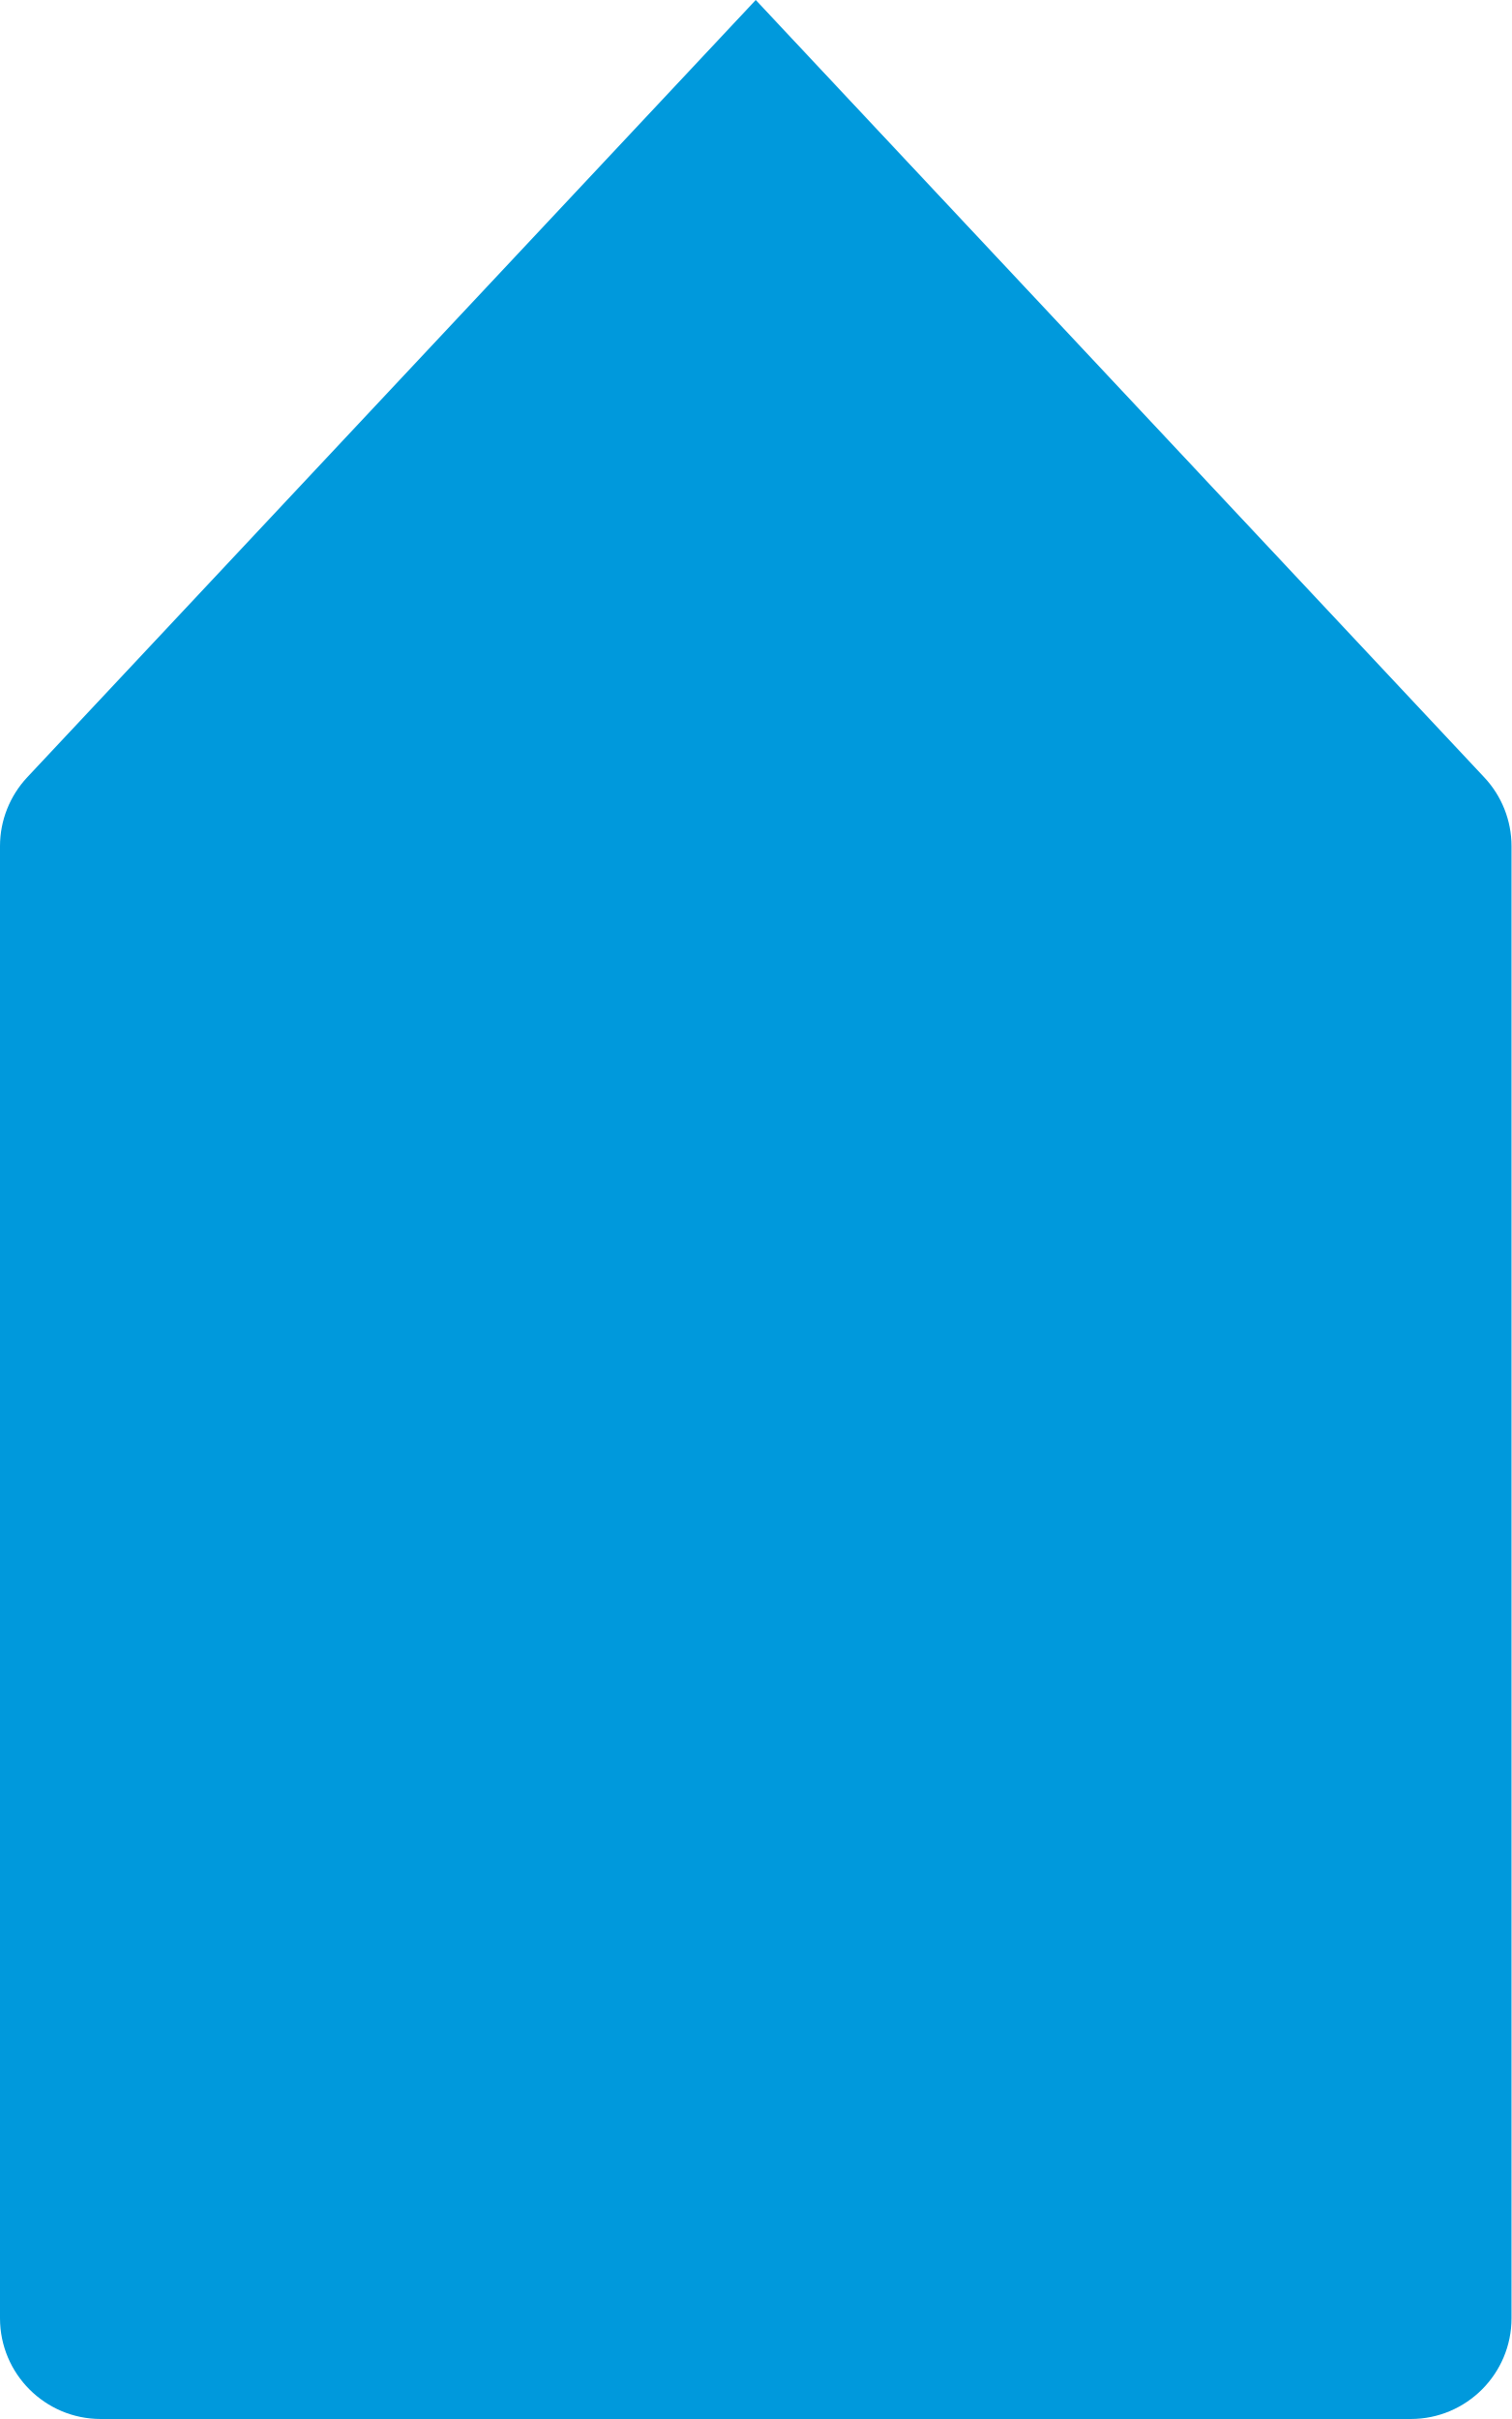
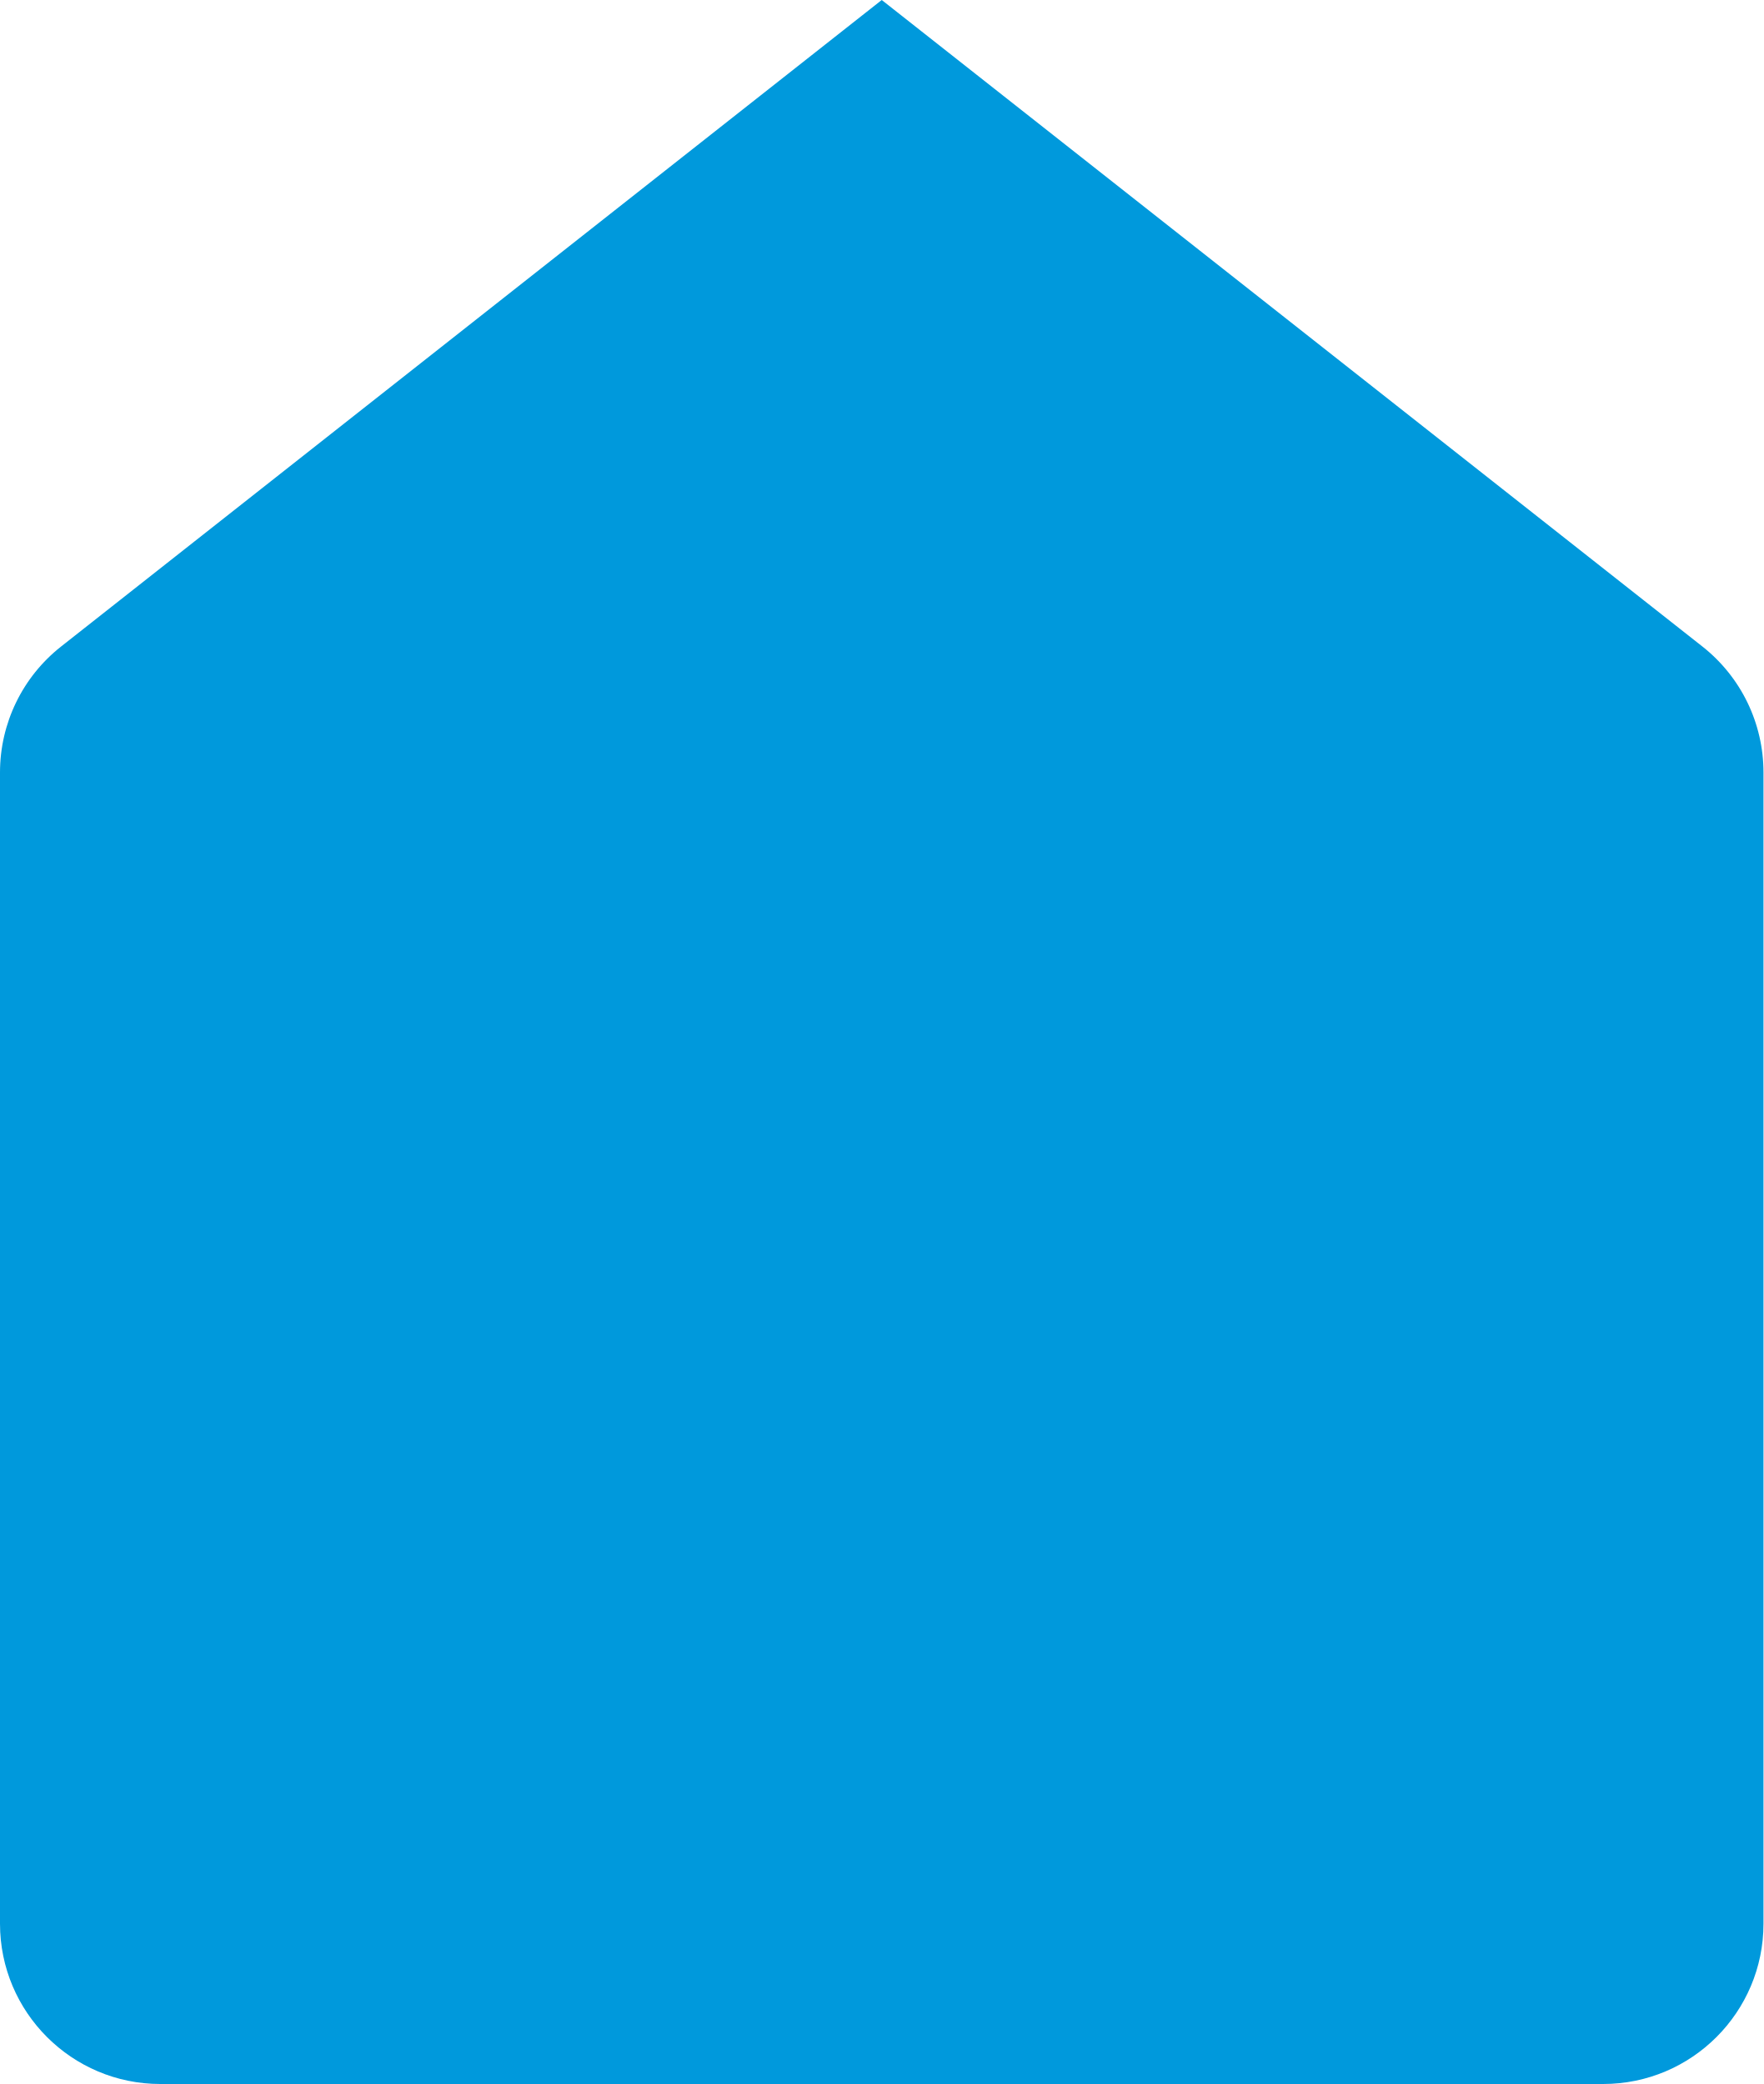
- <svg xmlns="http://www.w3.org/2000/svg" width="15" height="24" viewBox="0 0 15 24" fill="none">
-   <path d="M-7.33953e-07 8.395C-7.11742e-07 8.141 0.097 7.897 0.27 7.712L7.5 6.55671e-07L14.729 7.712C14.903 7.897 15 8.141 15 8.395L15 23C15 23.552 14.552 24 14 24L1 24C0.448 24 -2.05901e-06 23.552 -2.01072e-06 23L-7.33953e-07 8.395Z" fill="#0099dc" />
+ <svg xmlns="http://www.w3.org/2000/svg" width="11" height="13" viewBox="0 0 11 13" fill="none">
+   <path d="M-4.2125e-07 4.819C-3.94465e-07 4.512 0.14 4.223 0.381 4.033L5.5 4.80825e-07L10.619 4.033C10.86 4.223 11 4.512 11 4.819L11 12C11 12.552 10.552 13 10 13L1 13C0.448 13 -1.09736e-06 12.552 -1.04907e-06 12L-4.2125e-07 4.819Z" fill="#0099DC" />
</svg>
